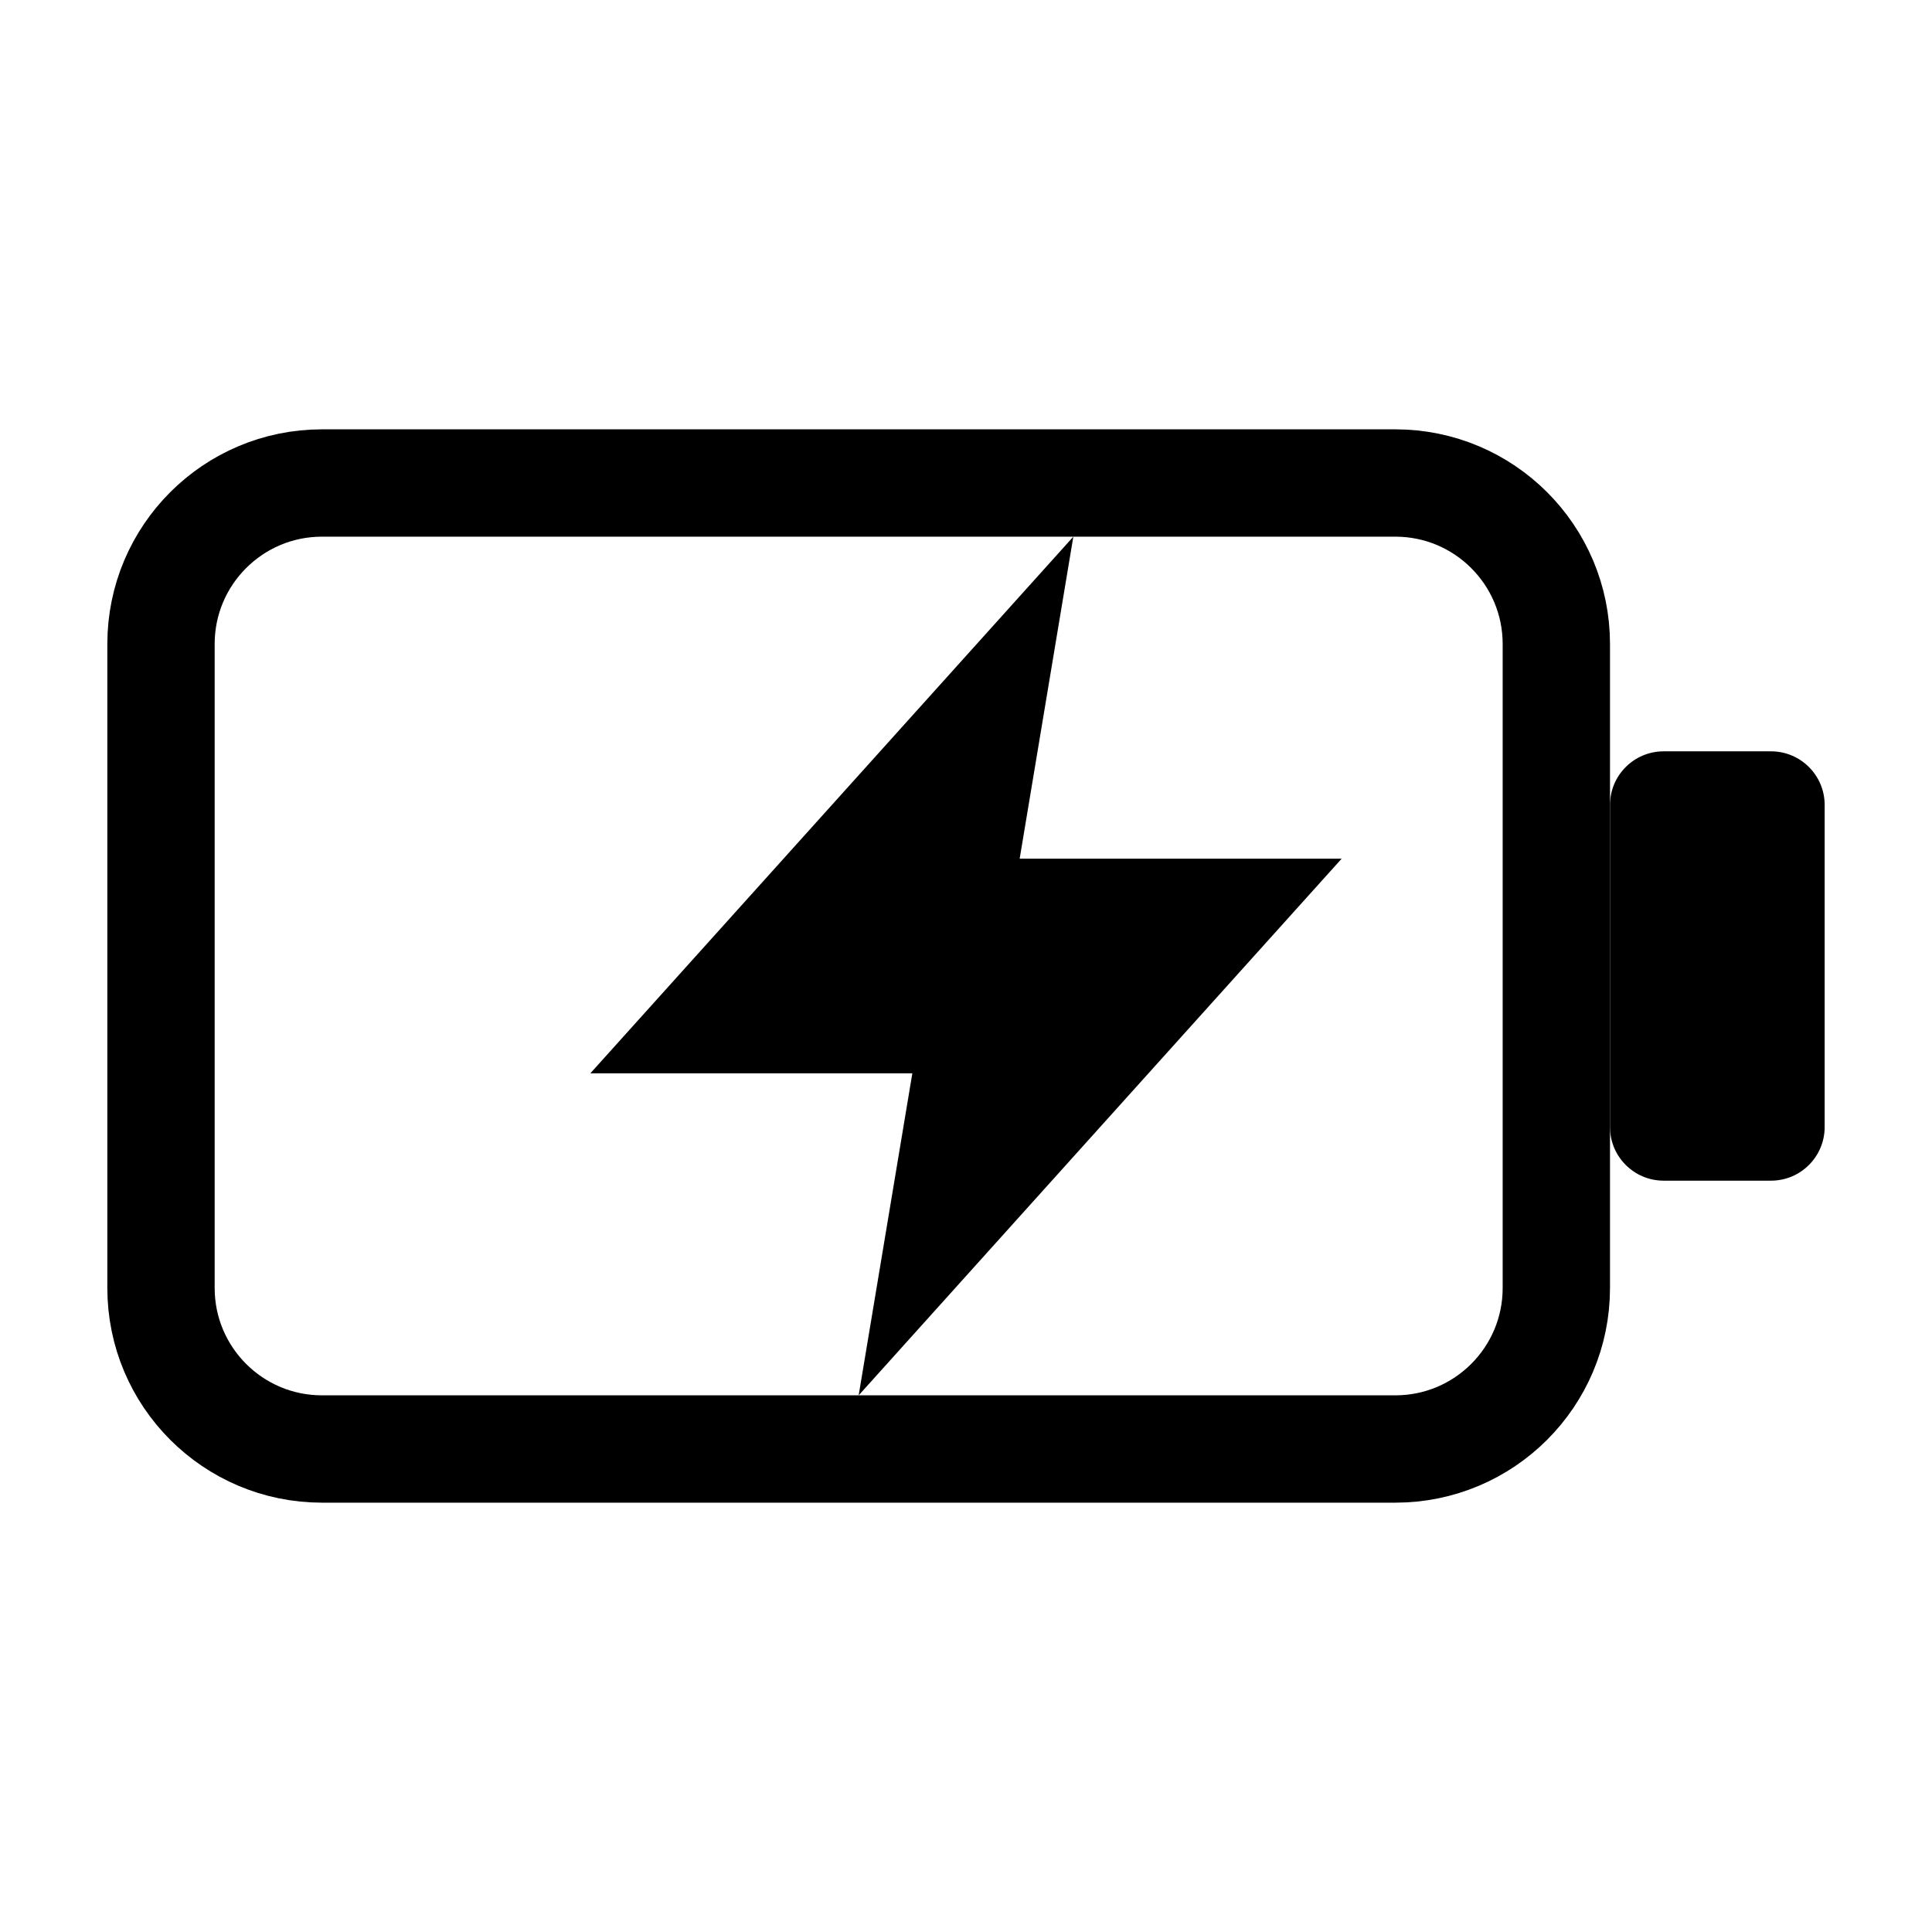
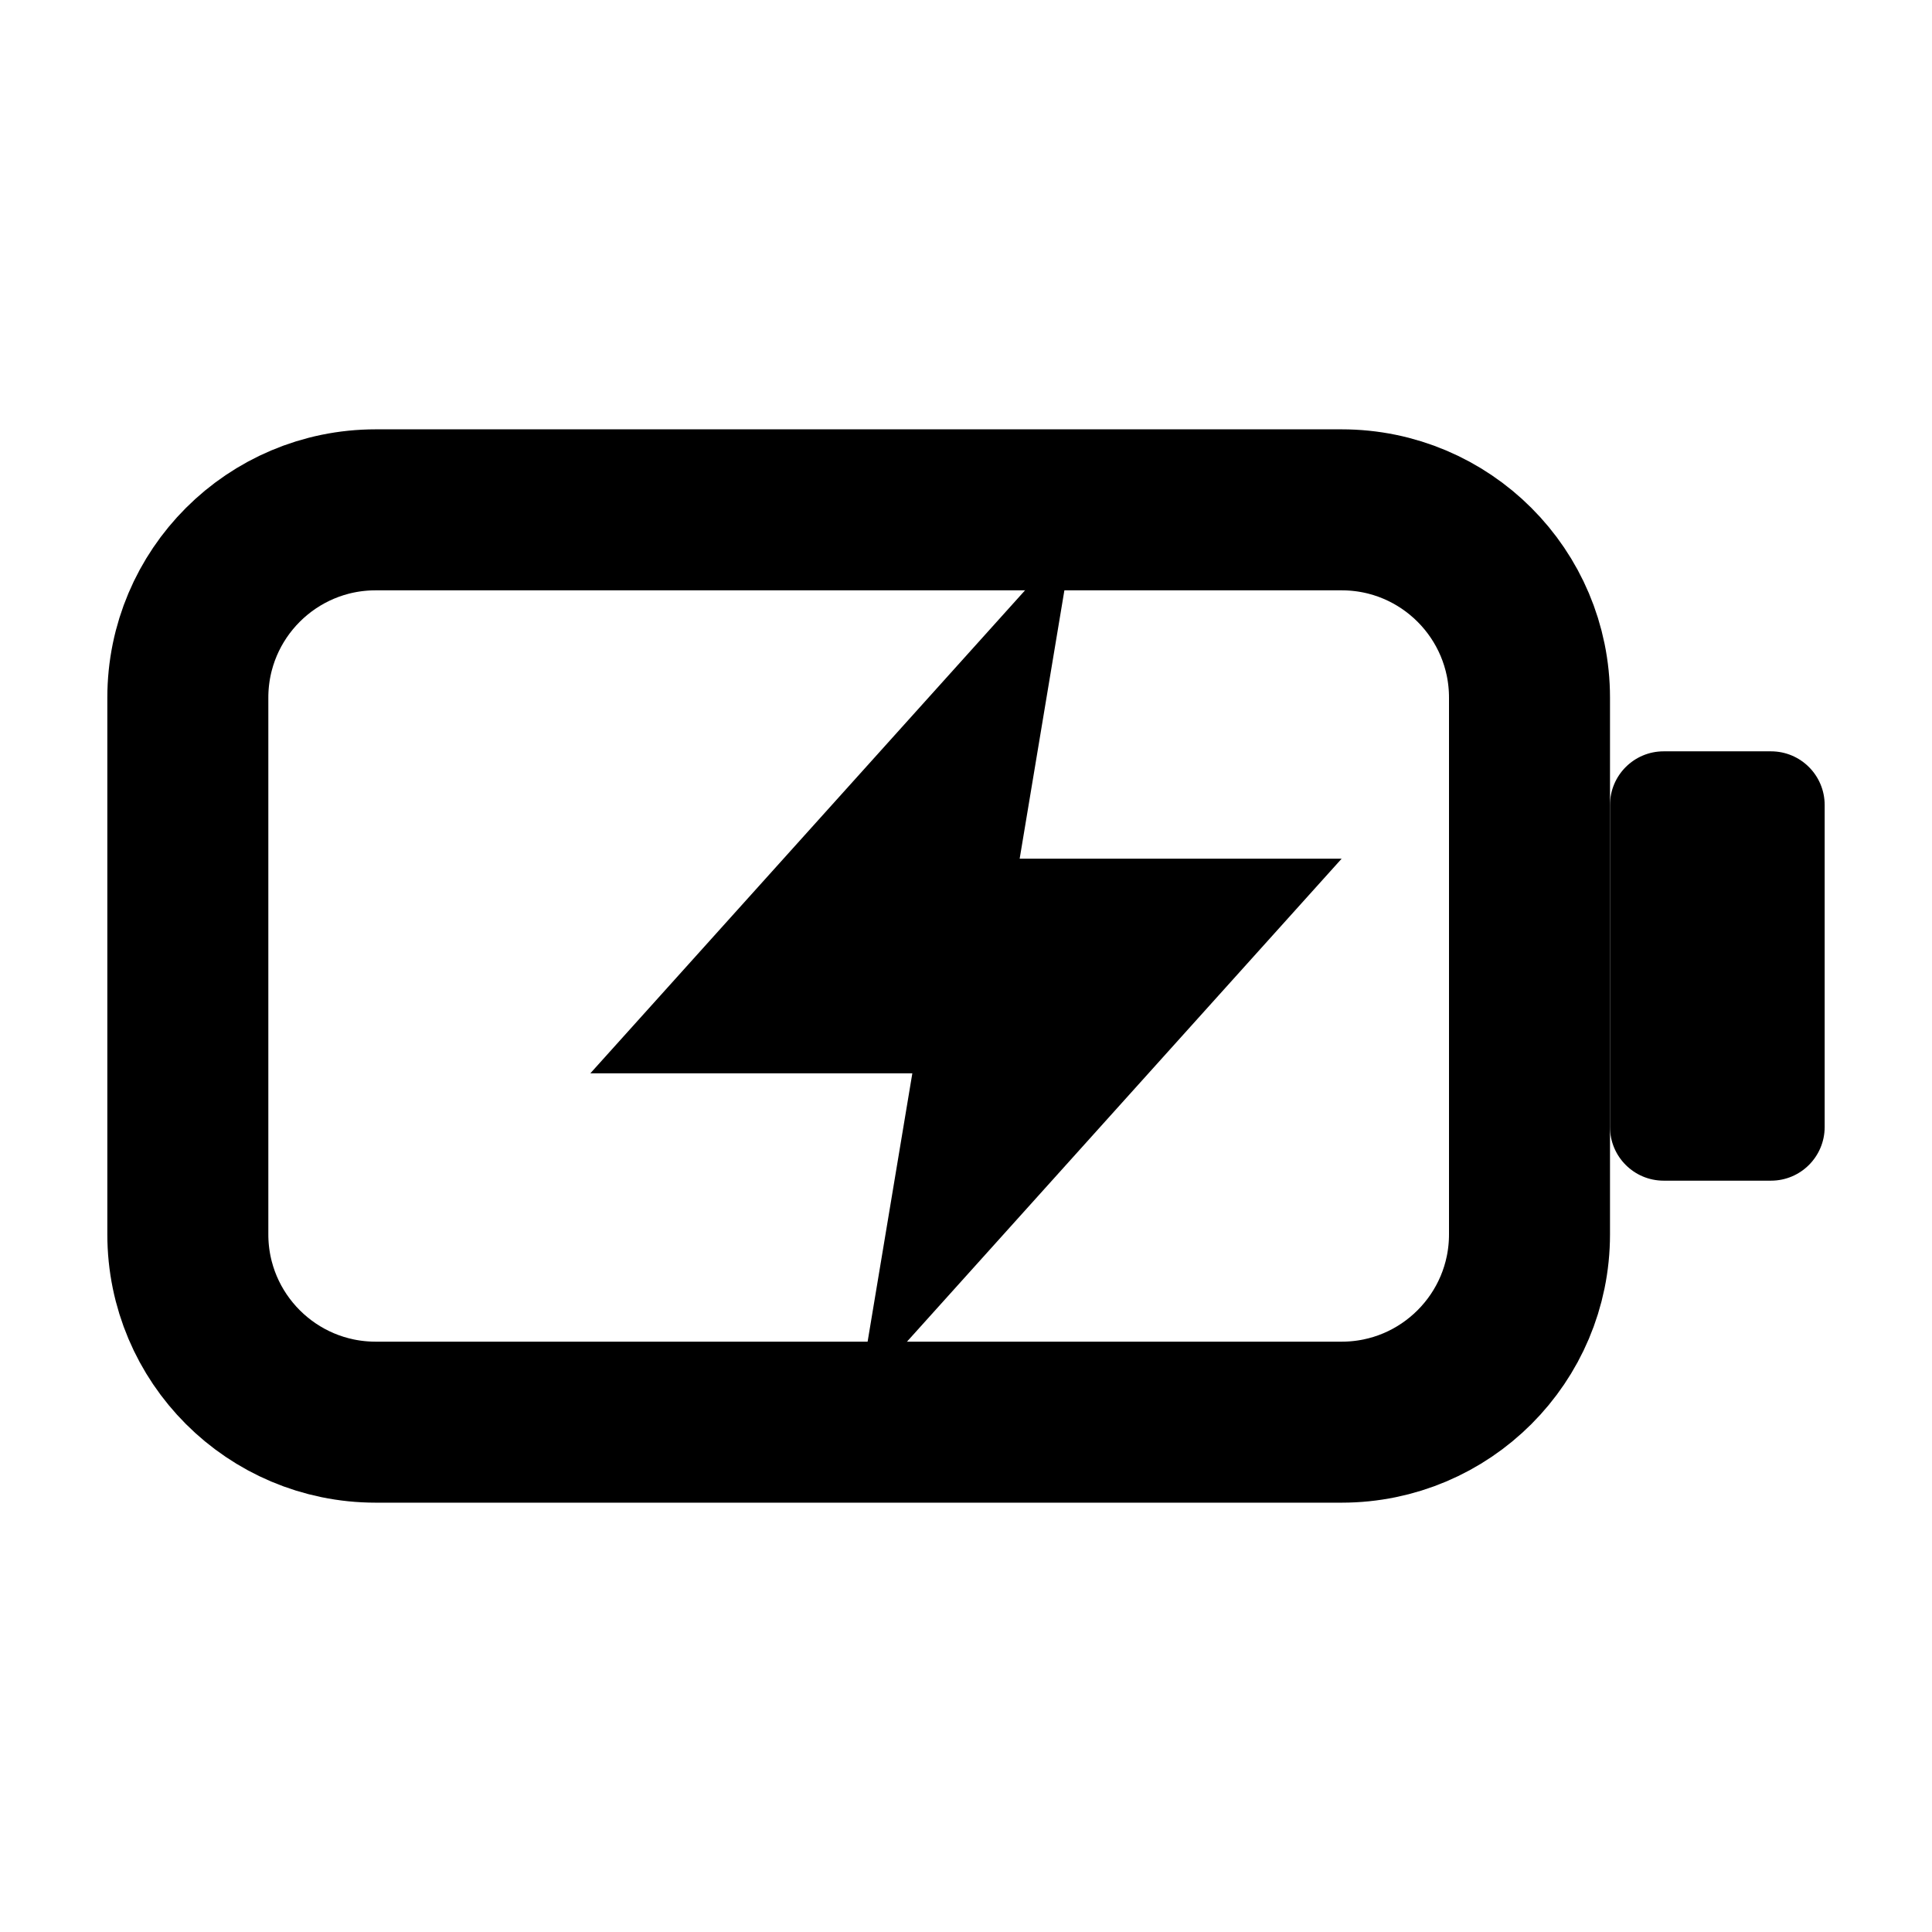
<svg xmlns="http://www.w3.org/2000/svg" width="18" height="18" viewBox="0 0 18 18">
-   <rect x="1.5" y="4.5" width="13" height="9" rx="1.5" fill="none" stroke="#000" />
+   <rect x="1.75" y="4.75" width="12.5" height="8.5" rx="1.75" fill="none" stroke="#000" stroke-width="1.5" />
  <rect x="15" y="7" width="2" height="4" rx="0.5" />
  <path d="M10 5 L5.5 10 H8.5 L8 13 L12.5 8 H9.5 Z" />
</svg>
